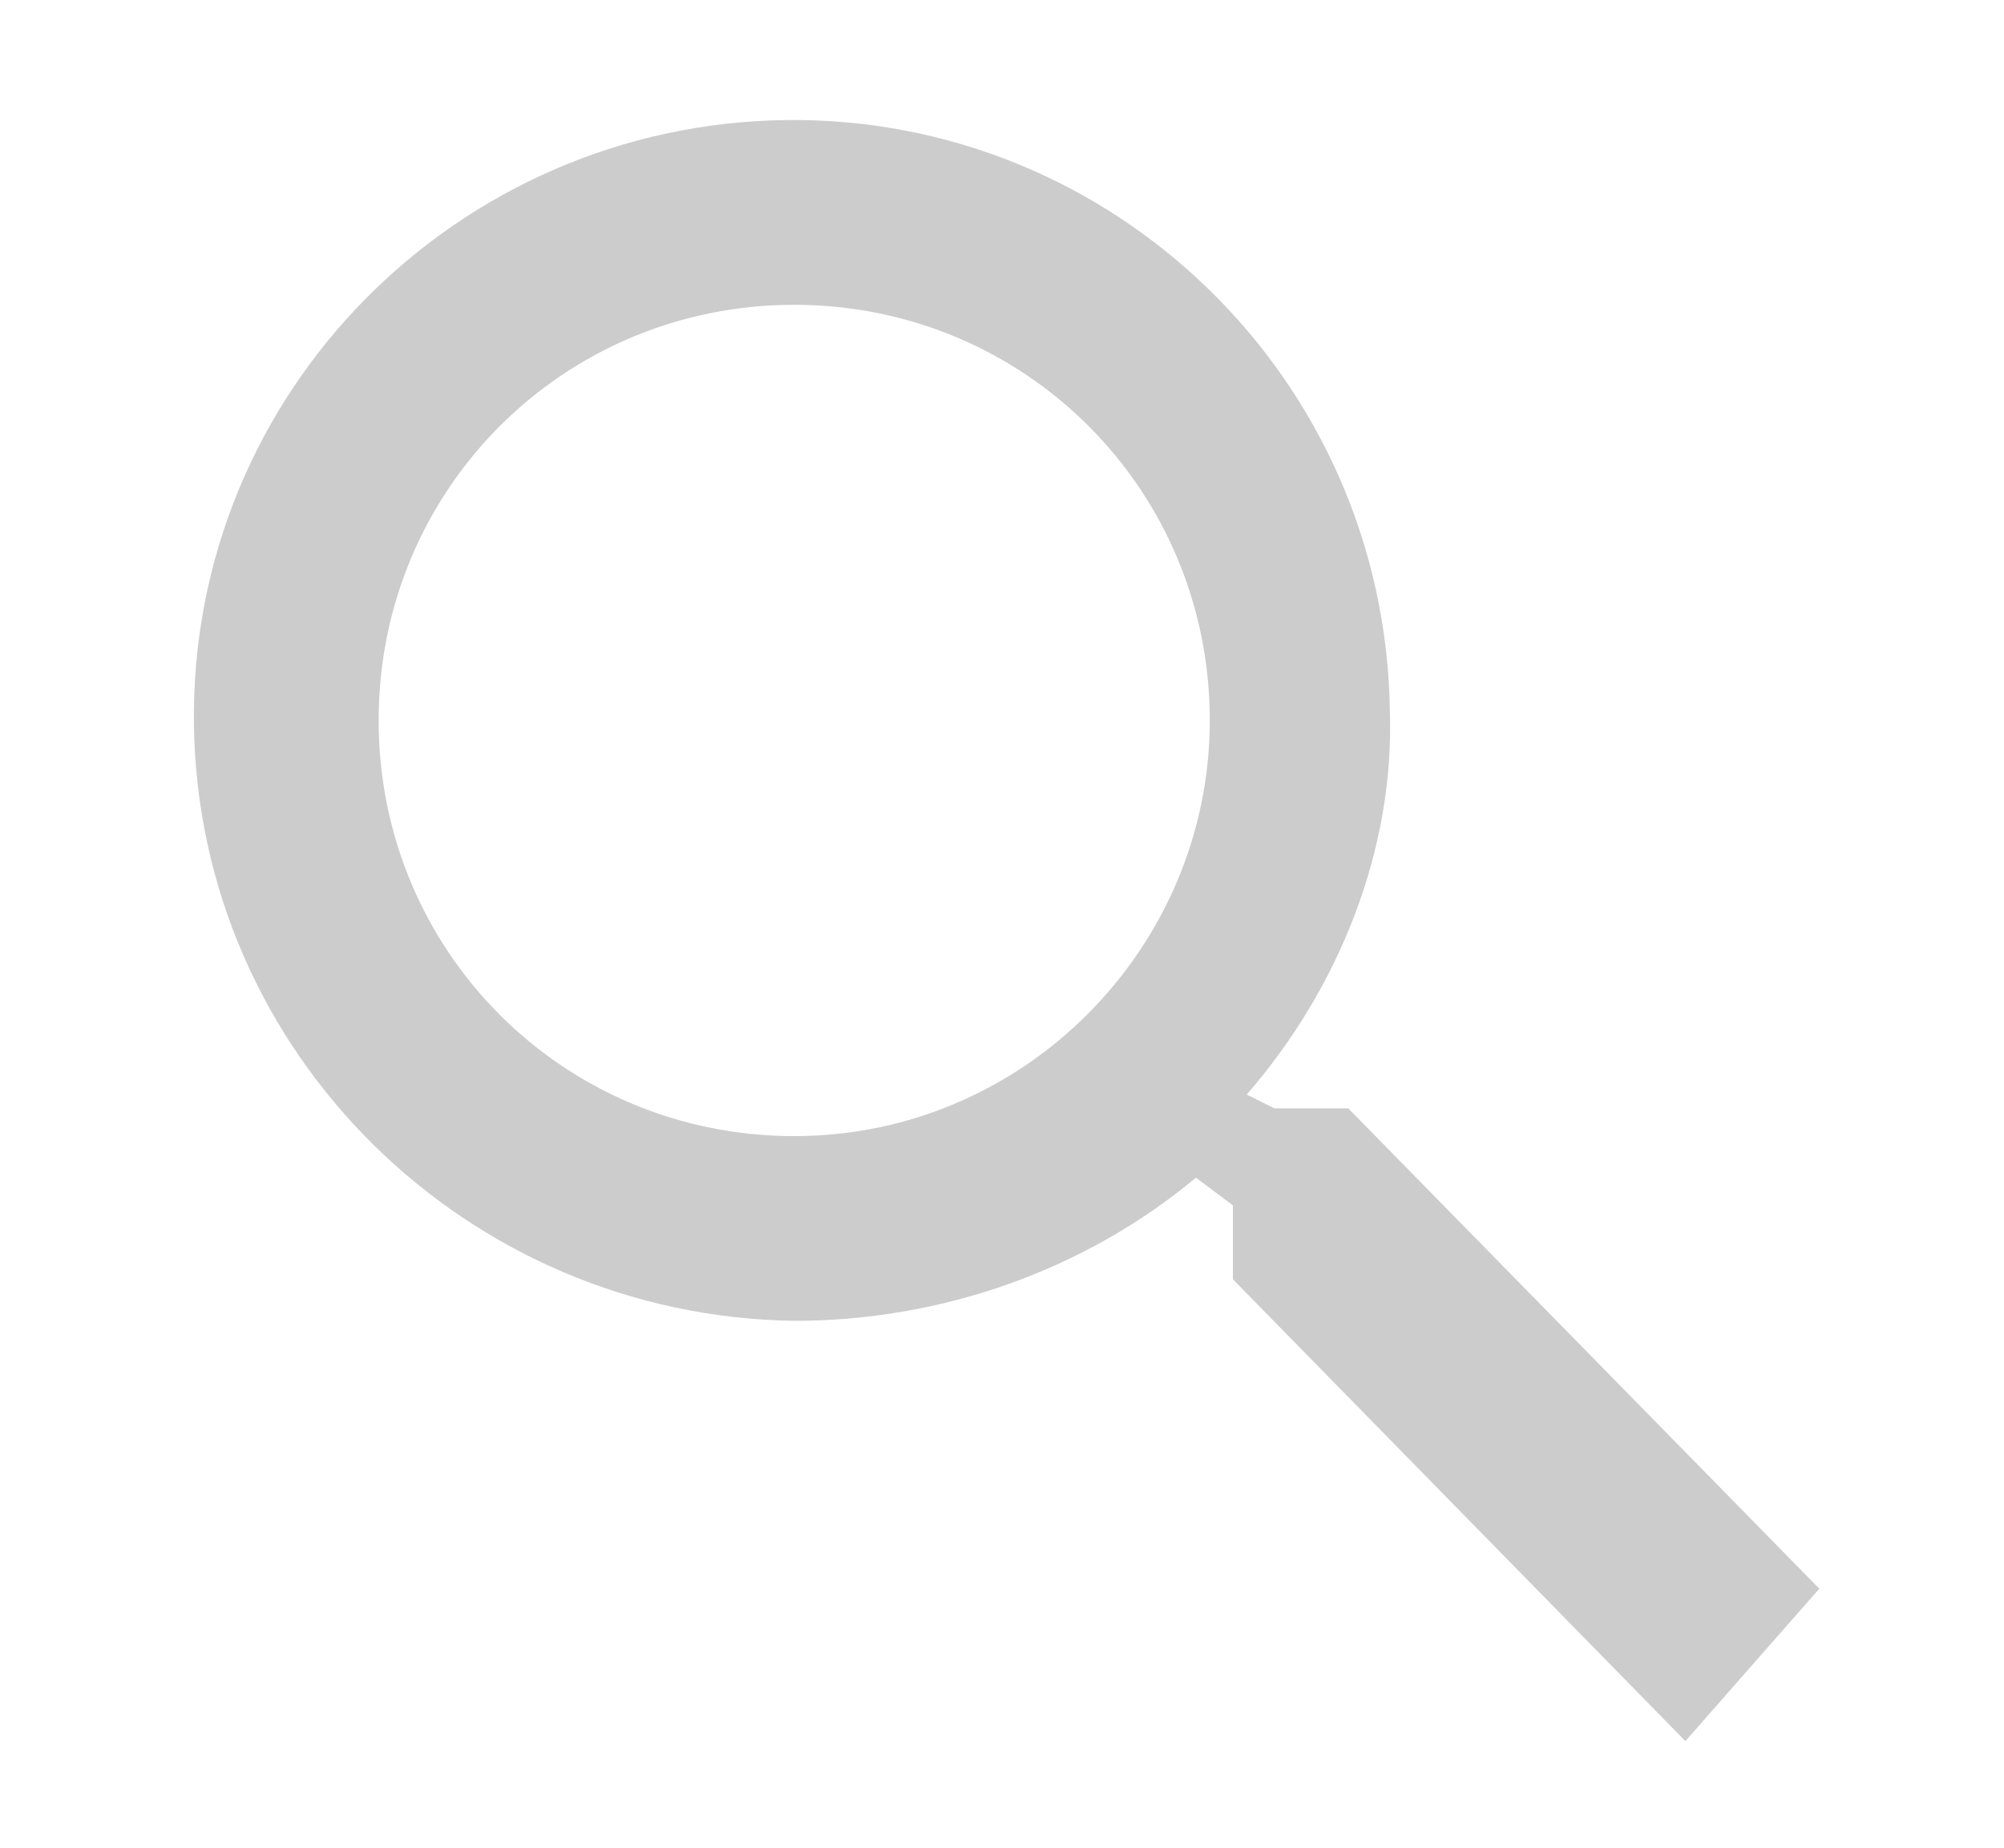
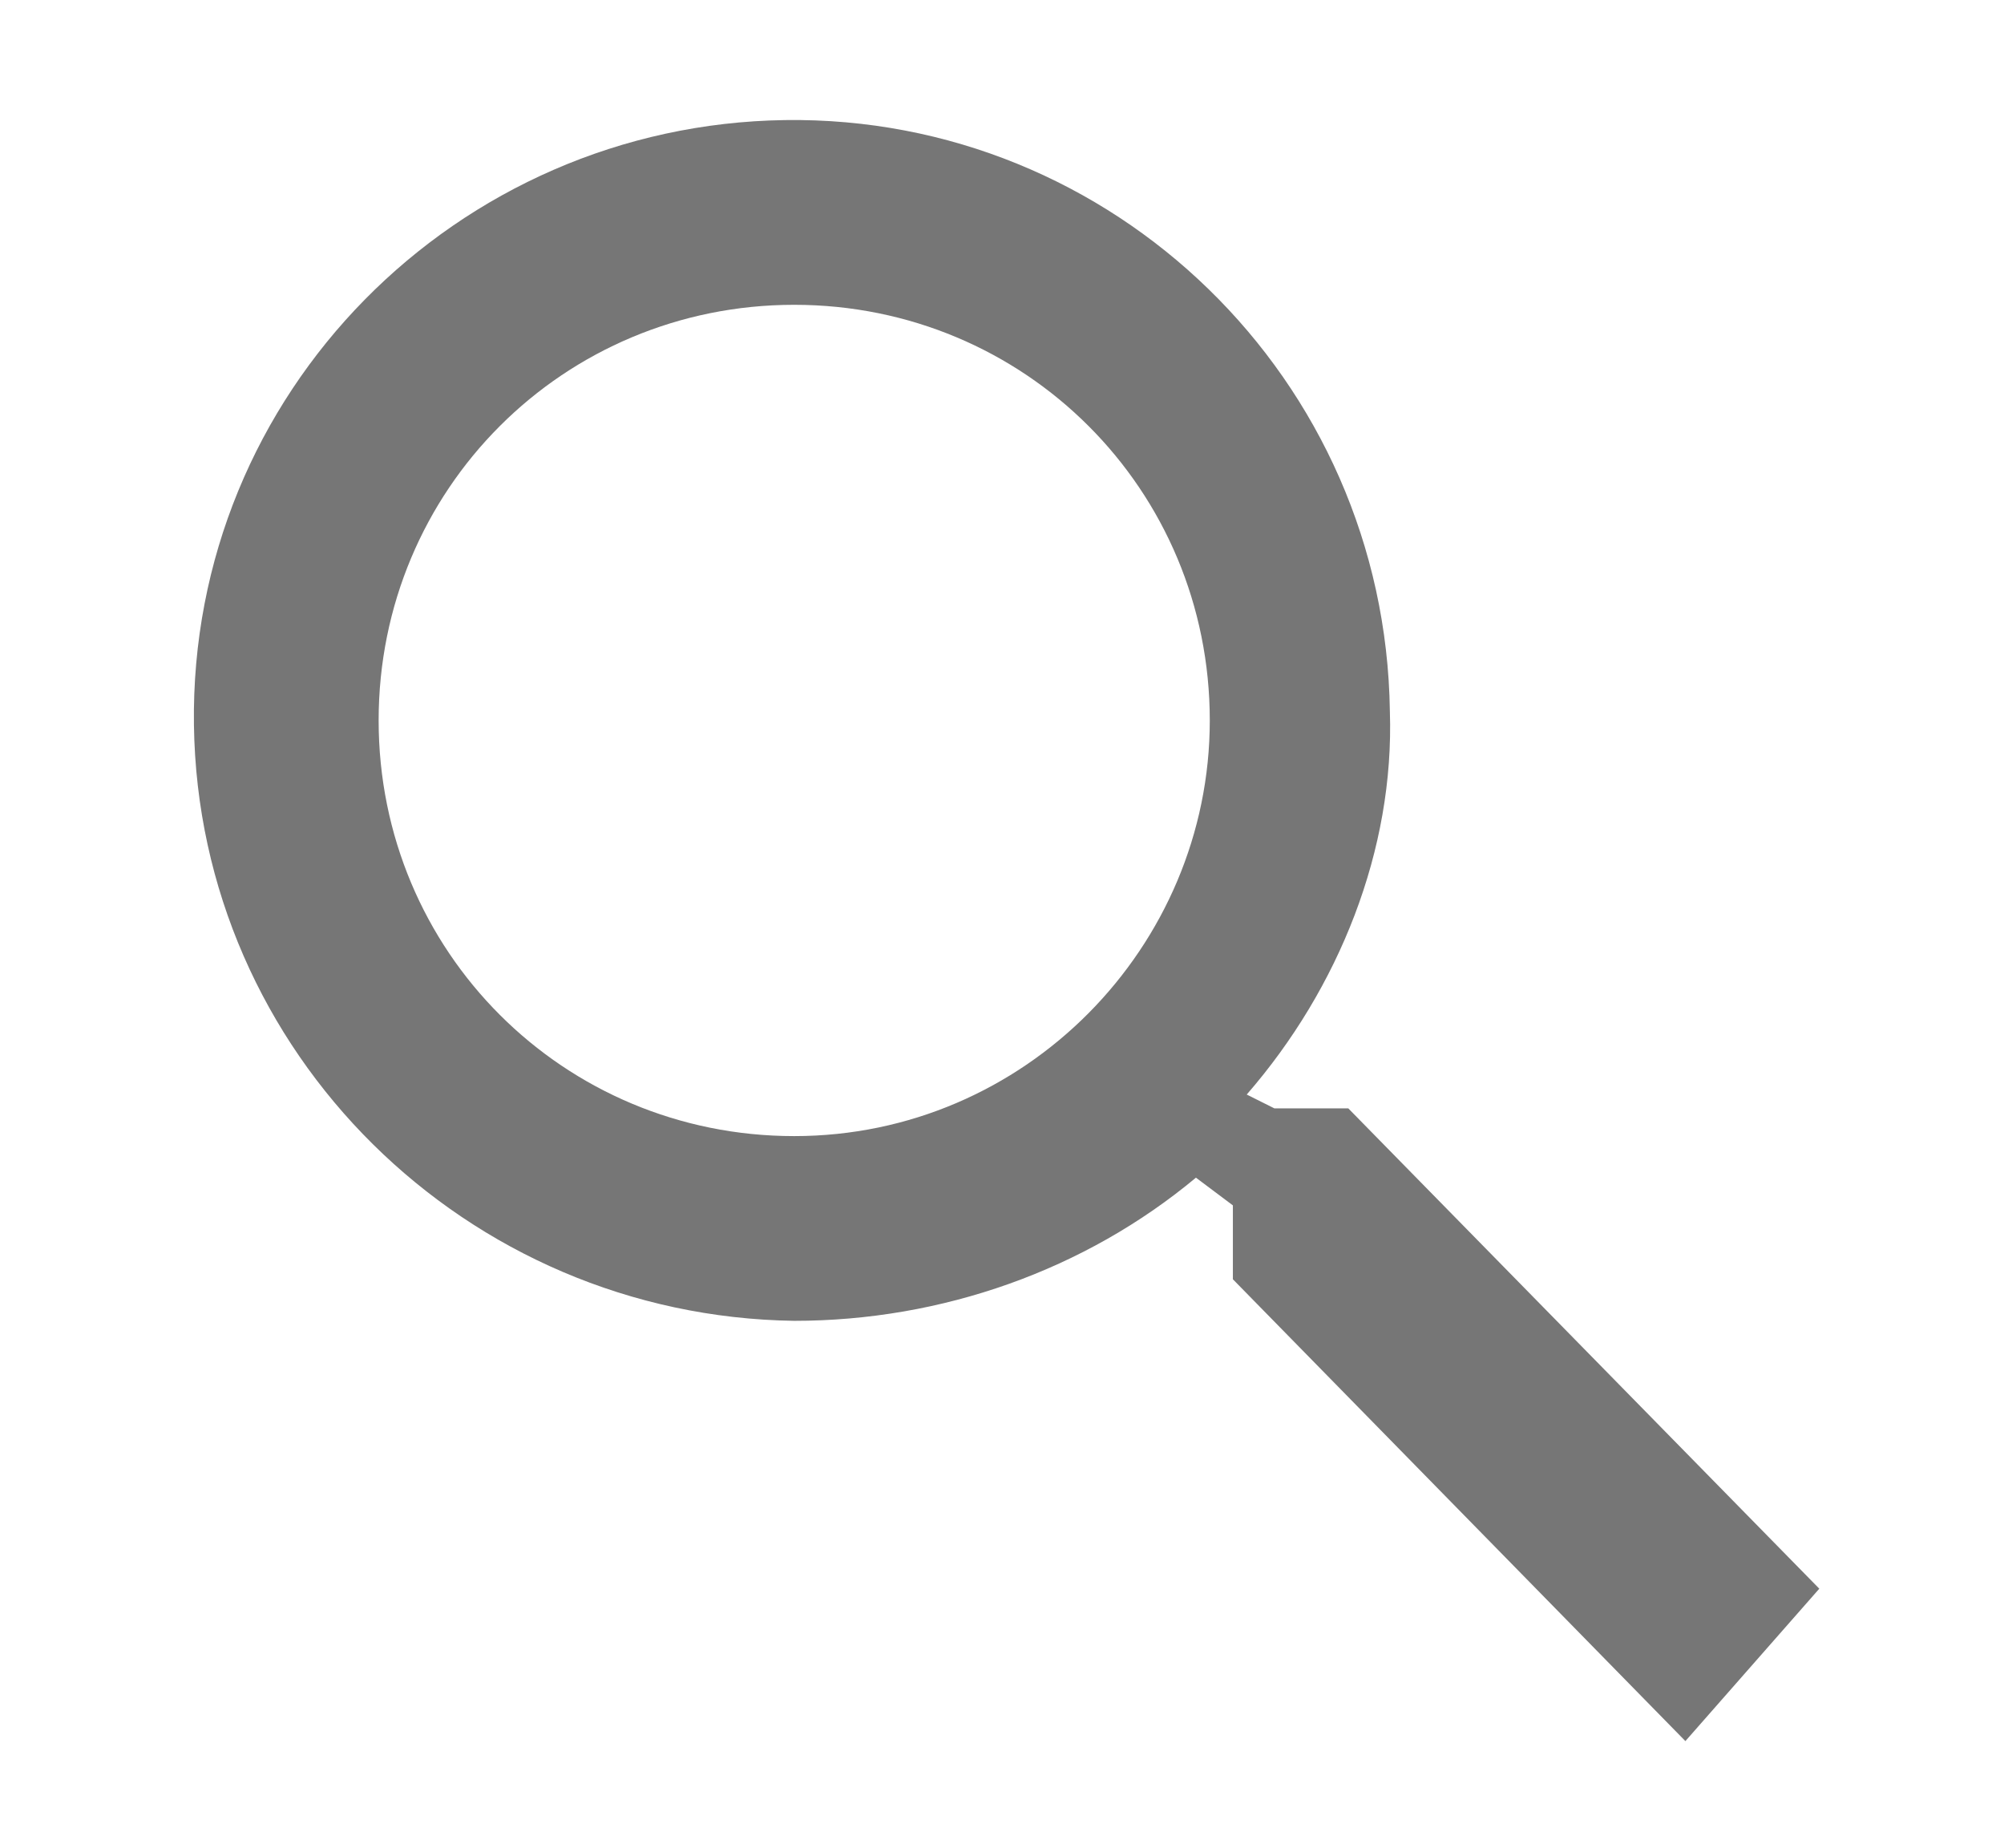
<svg xmlns="http://www.w3.org/2000/svg" version="1.1" id="Capa_1" x="0px" y="0px" viewBox="0 0 43.4 40" style="enable-background:new 0 0 43.4 40;" xml:space="preserve">
  <style type="text/css">
- 	.st0{fill:#CCCCCC;}
+ 	.st0{fill:#767676;}
</style>
  <path class="st0" d="M29.2,24h-1.6l-0.6-0.3c2-2.3,3.2-5.3,3.1-8.3c-0.1-7.2-6-12.9-13.1-12.8S4.1,8.5,4.2,15.7  c0.1,7.1,5.9,12.8,13,12.9c3.2,0,6.3-1.1,8.7-3.1l0.8,0.6v1.6l9.8,10l2.9-3.3L29.2,24z M17.2,24.6c-5,0-9-4-9-9s4-9,9-9s9,4,9,9l0,0  C26.2,20.5,22.2,24.6,17.2,24.6C17.2,24.6,17.2,24.6,17.2,24.6L17.2,24.6z" />
</svg>
